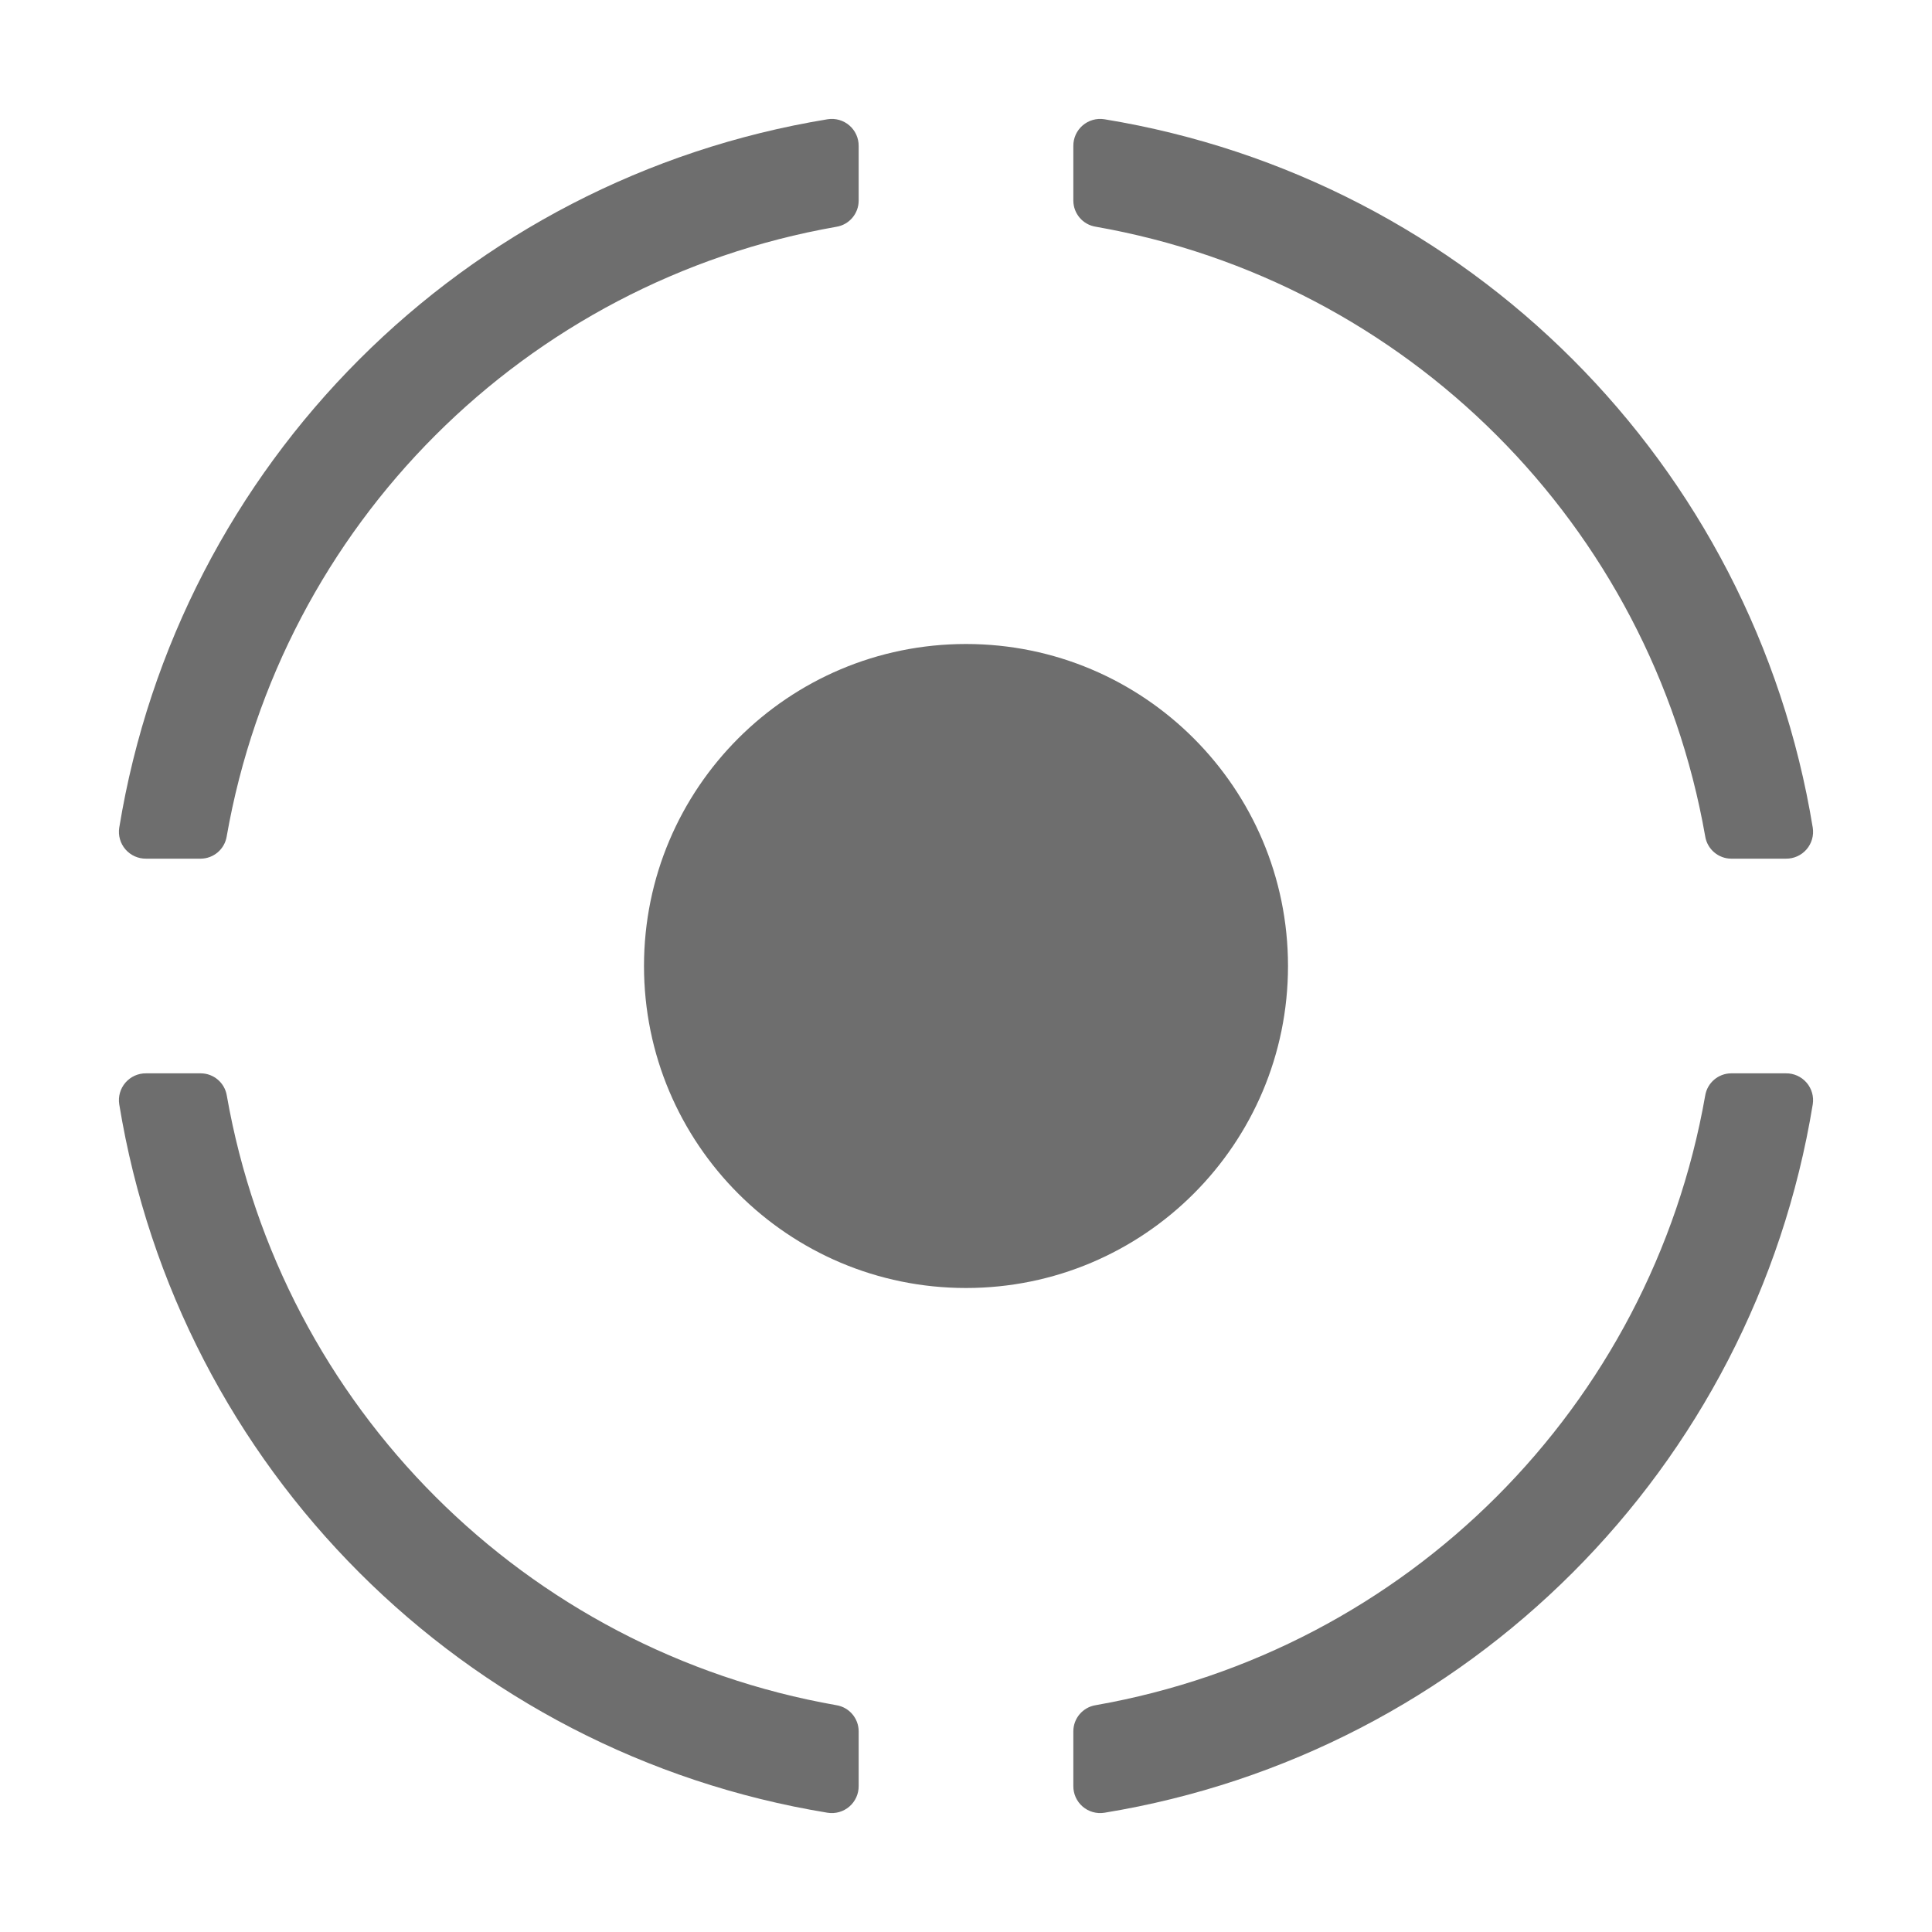
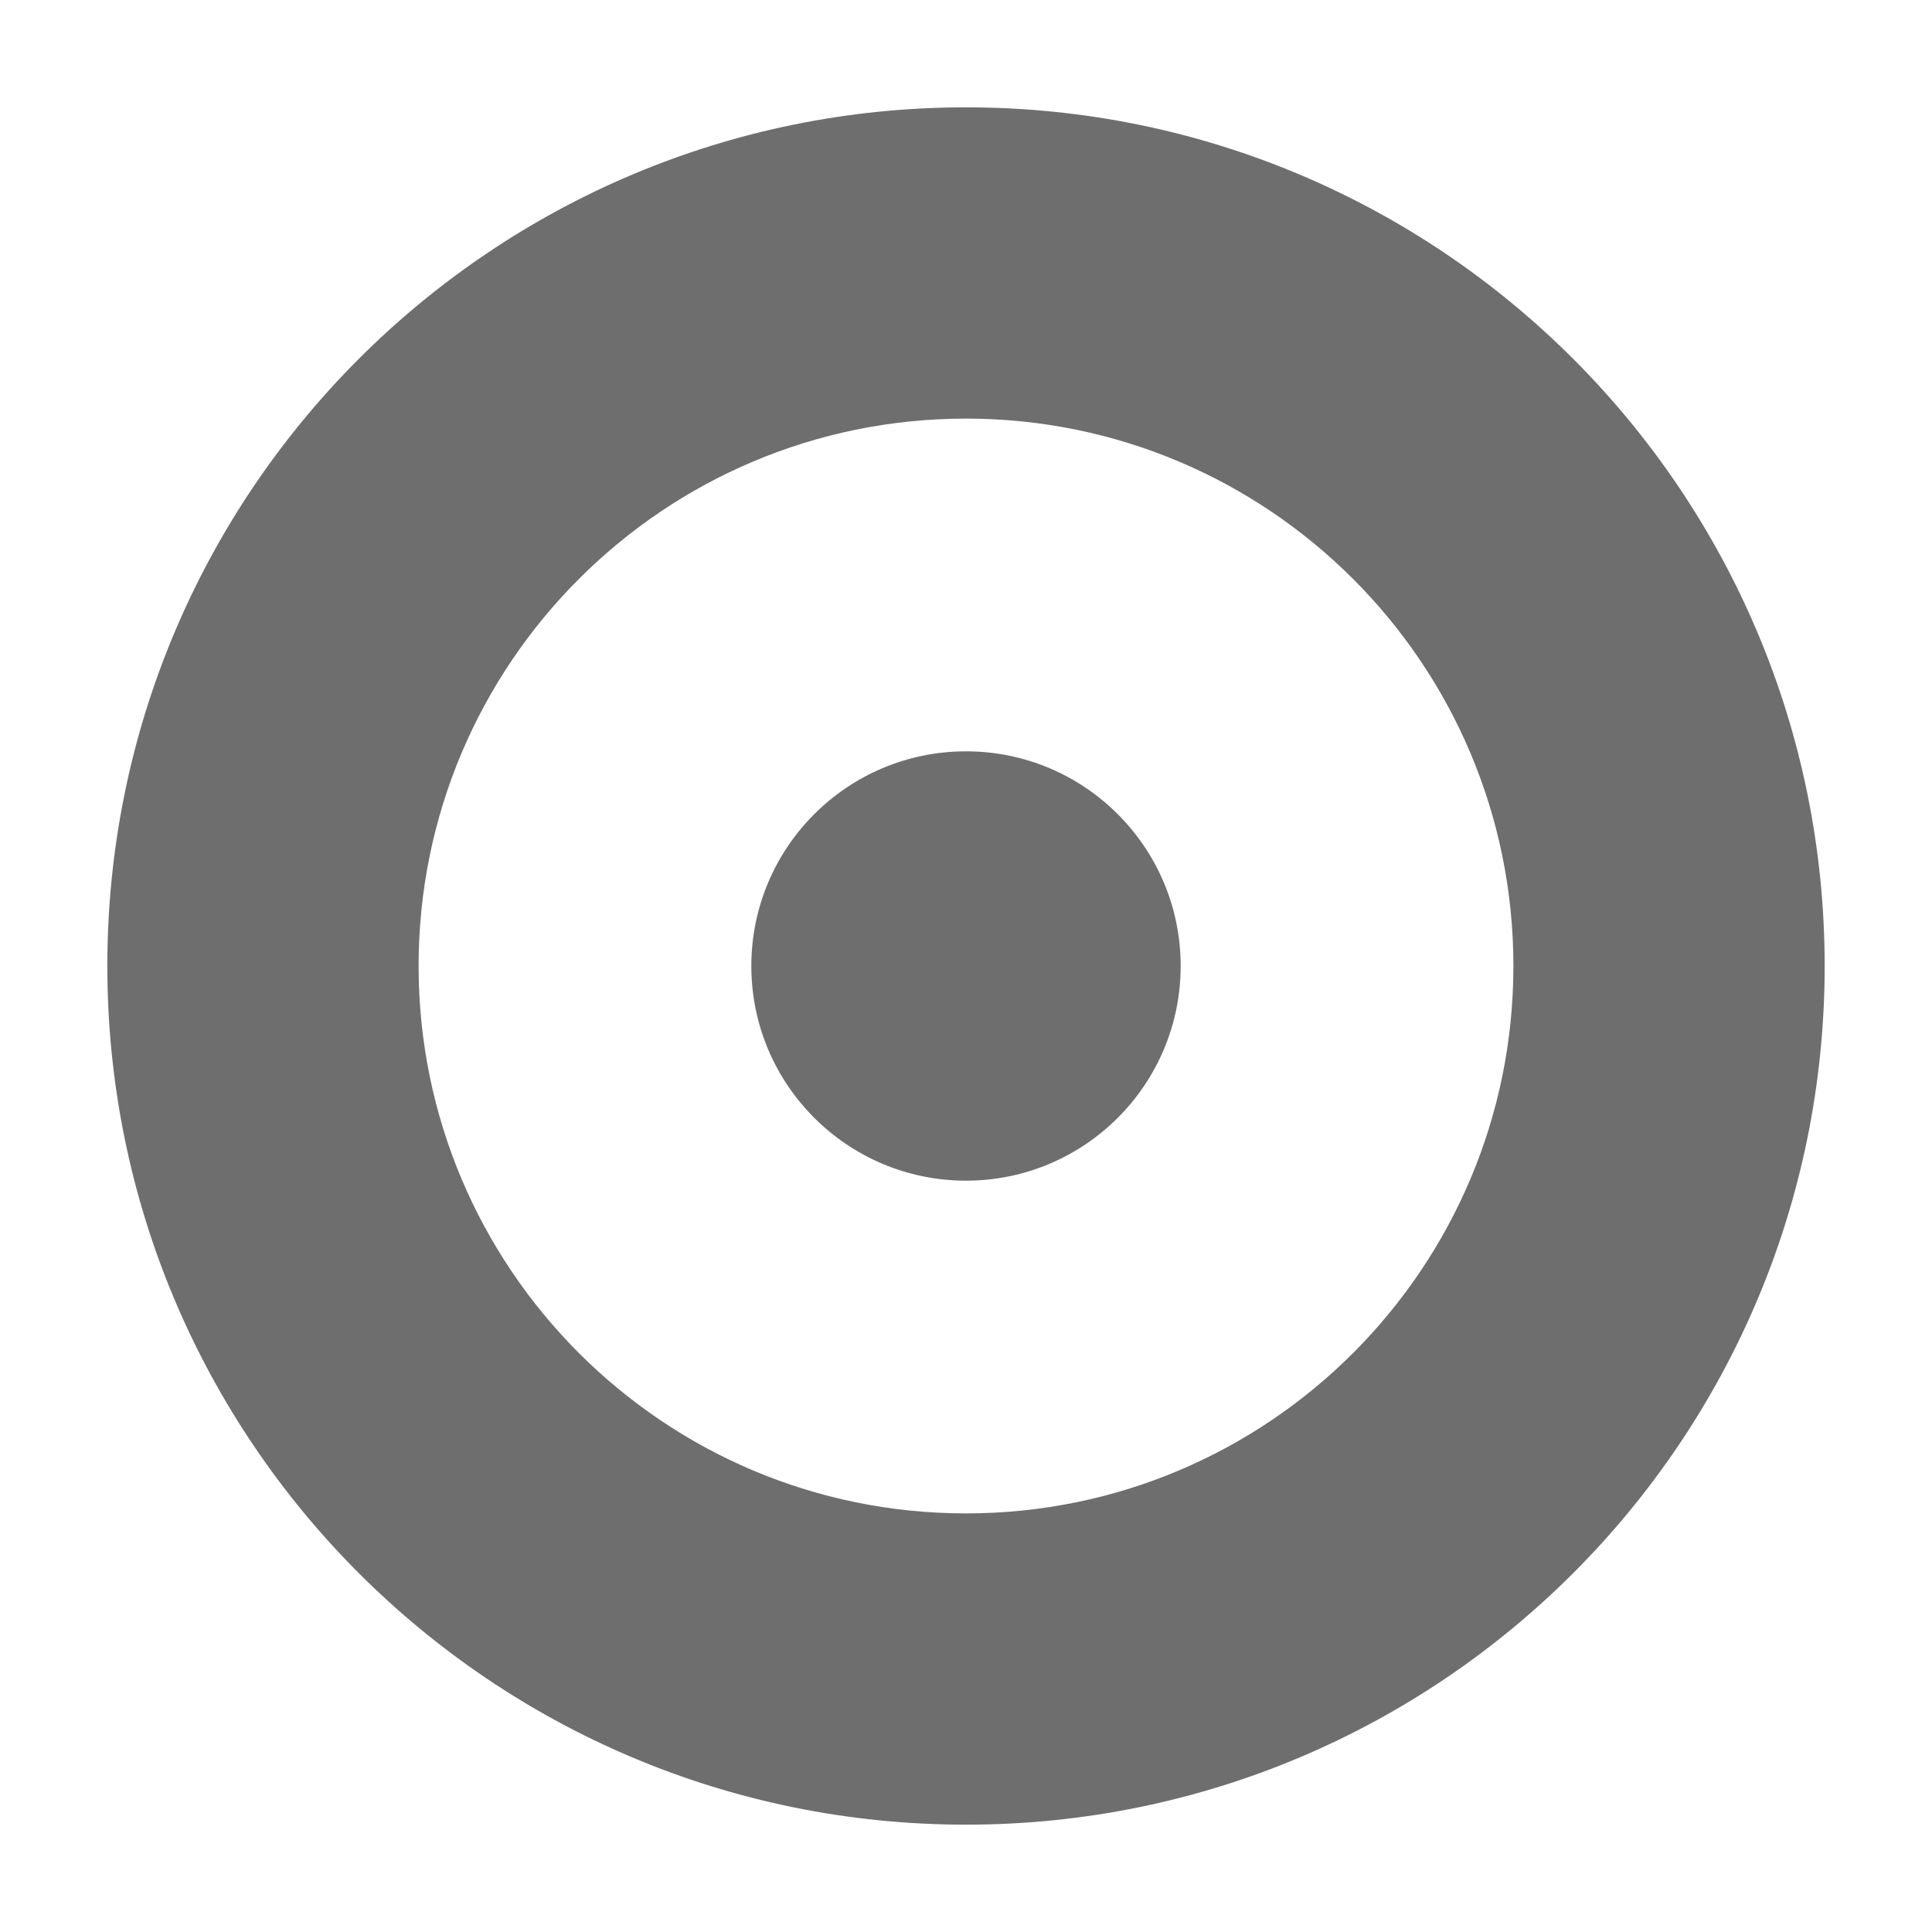
<svg xmlns="http://www.w3.org/2000/svg" height="18" viewBox="0 0 18 18" width="18">
  <defs>
    <style>
      .a {
        fill: #6E6E6E;
      }
    </style>
  </defs>
  <rect id="Canvas" fill="#ff13dc" opacity="0" width="18" height="18" />
-   <path class="a" d="M2.112,7.793a6.994,6.994,0,0,1,5.68-5.68A.247.247,0,0,0,8,1.87V1.361a.25.25,0,0,0-.289-.25,7.996,7.996,0,0,0-6.6,6.6.25.25,0,0,0,.25.289H1.87A.247.247,0,0,0,2.112,7.793Z" />
-   <path class="a" d="M10.207,2.112a6.994,6.994,0,0,1,5.68,5.68A.247.247,0,0,0,16.13,8h.509a.25.25,0,0,0,.25-.289,7.996,7.996,0,0,0-6.6-6.6.25.25,0,0,0-.289.25V1.87A.247.247,0,0,0,10.207,2.112Z" />
-   <path class="a" d="M7.793,15.887a6.994,6.994,0,0,1-5.68-5.68A.247.247,0,0,0,1.87,10H1.361a.25.25,0,0,0-.25.289,7.996,7.996,0,0,0,6.6,6.6.25.25,0,0,0,.289-.25V16.13A.247.247,0,0,0,7.793,15.887Z" />
-   <path class="a" d="M15.887,10.207a6.994,6.994,0,0,1-5.68,5.68A.247.247,0,0,0,10,16.13v.509a.25.25,0,0,0,.289.25,7.996,7.996,0,0,0,6.6-6.6.25.25,0,0,0-.25-.289H16.13A.247.247,0,0,0,15.887,10.207Z" />
-   <circle class="a" cx="9" cy="9" r="3" />
+   <path class="a" d="M9,1a8,8,0,1,0,8,8A8,8,0,0,0,9,1ZM9,14.1A5.1,5.1,0,1,1,14.1,9,5.1,5.1,0,0,1,9,14.1Z" />
+   <circle class="a" cx="9" cy="9" r="2" />
</svg>
